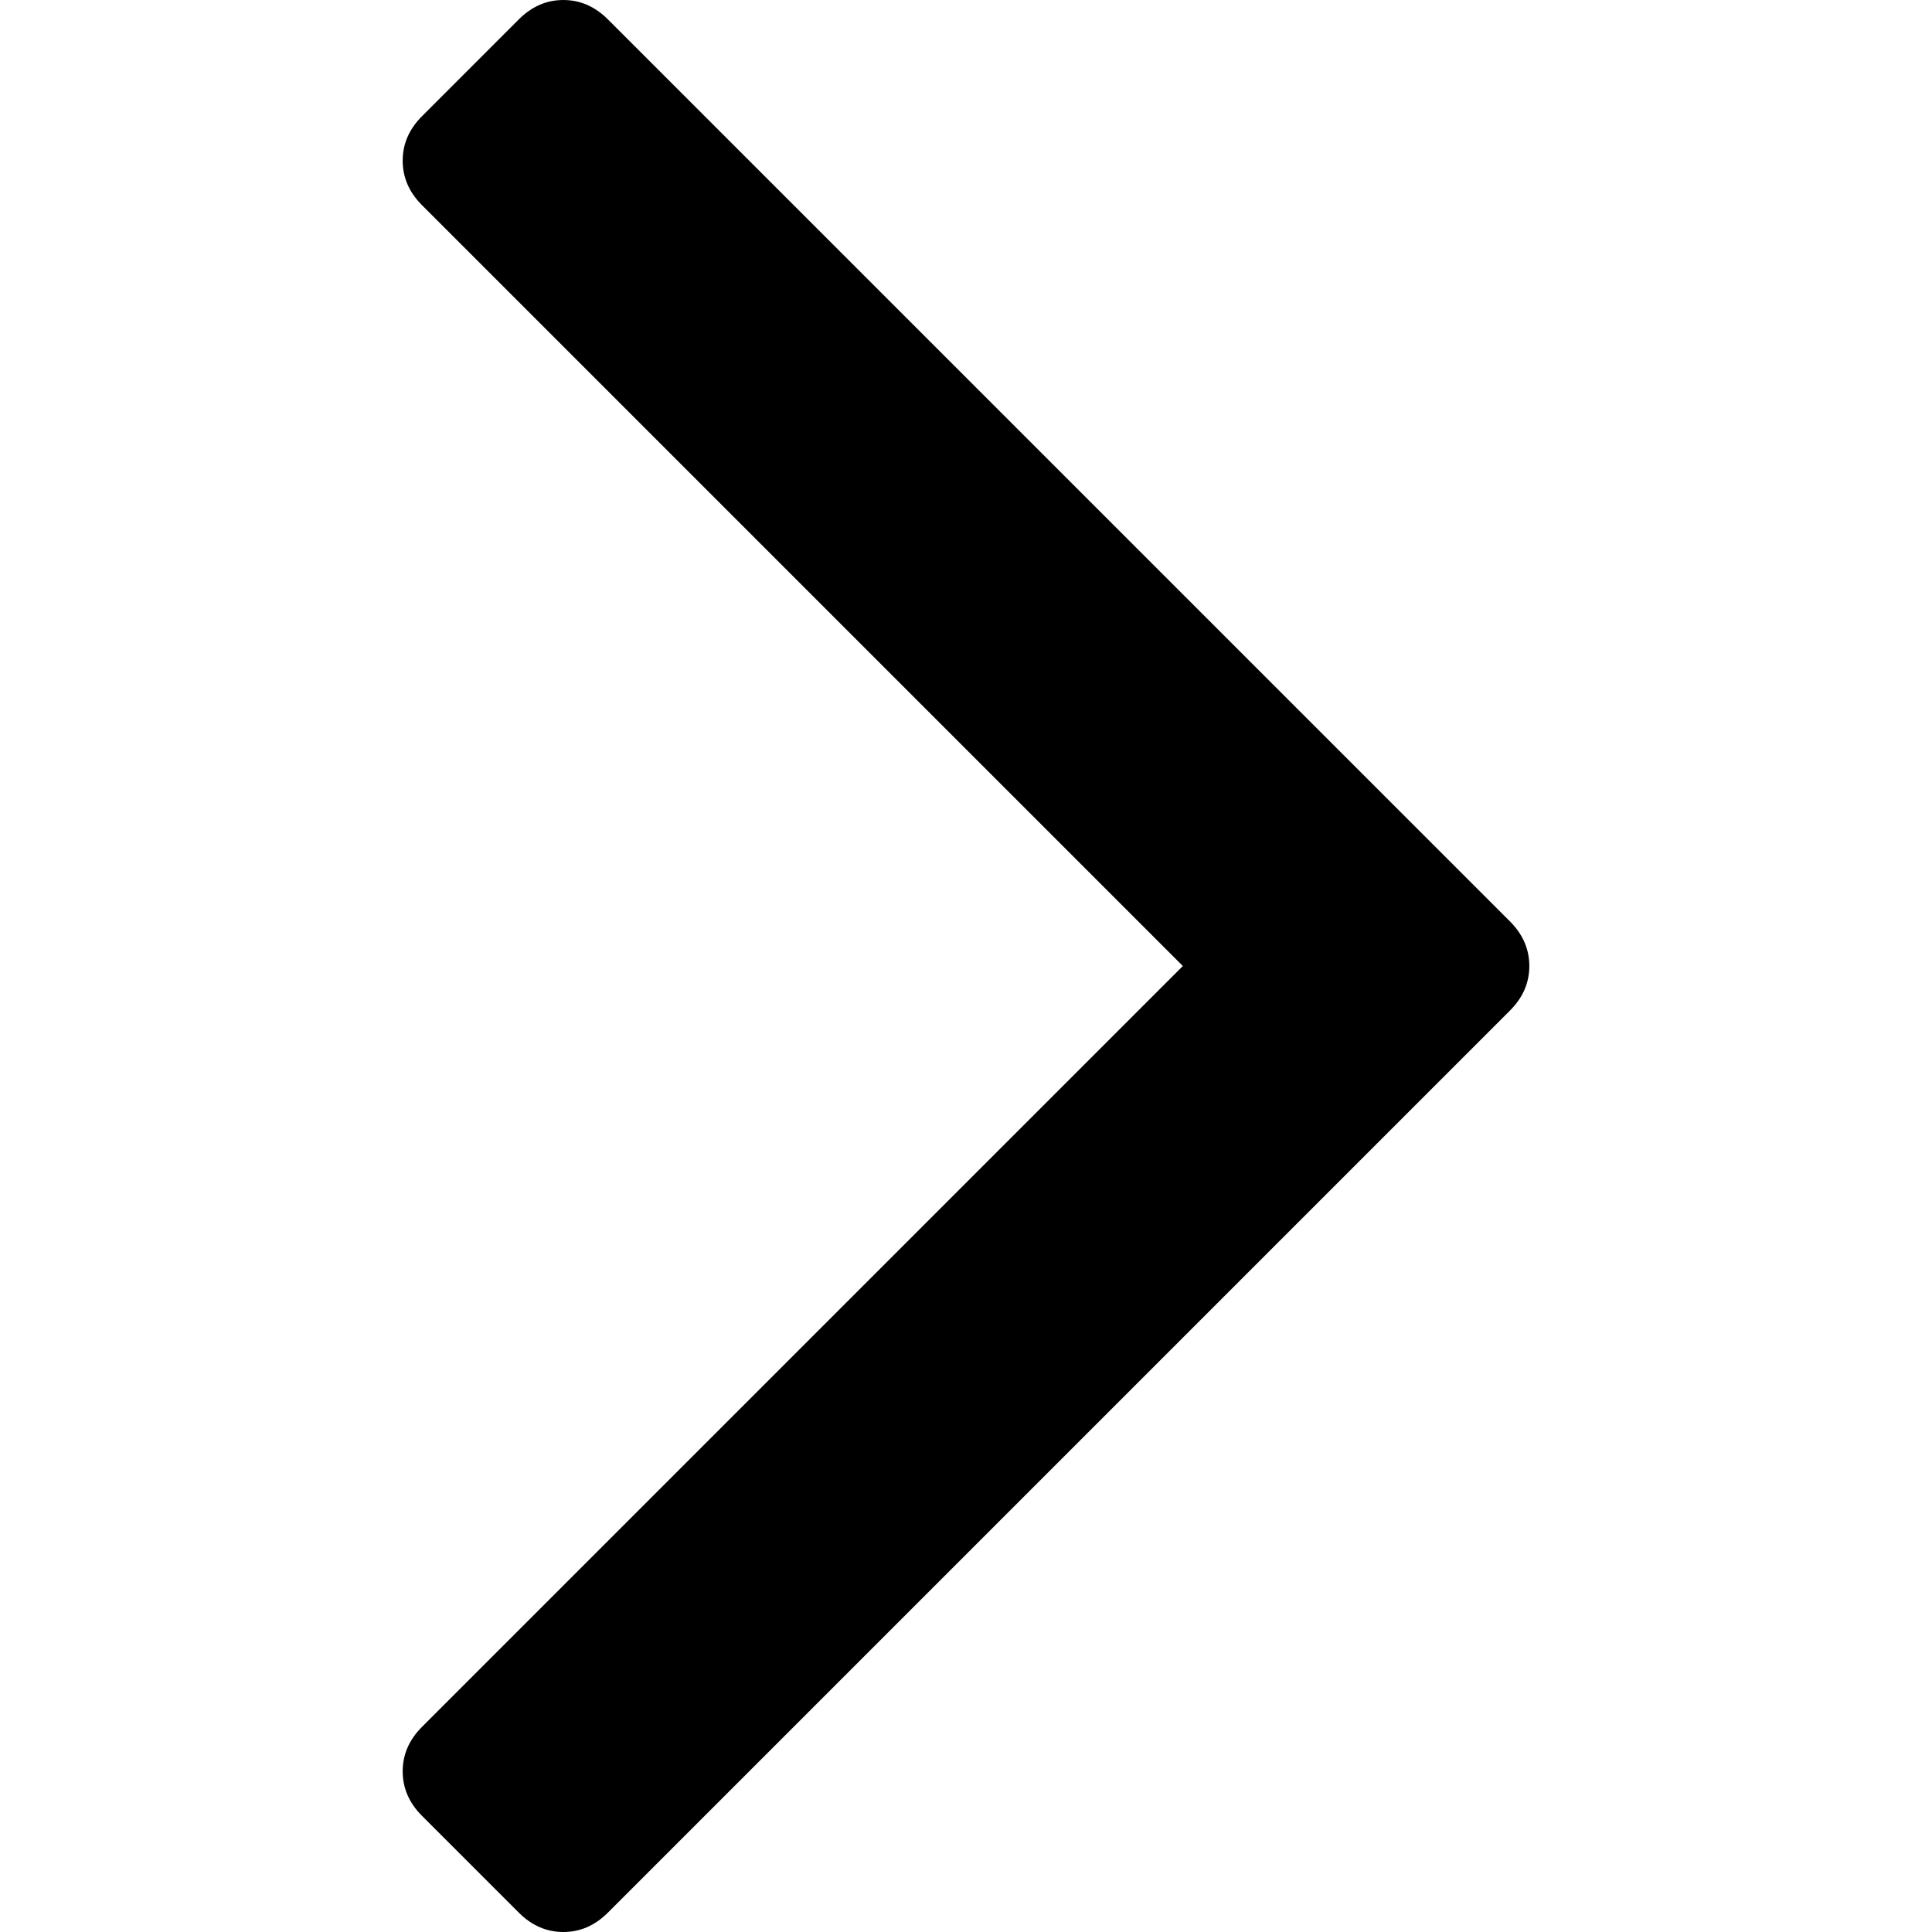
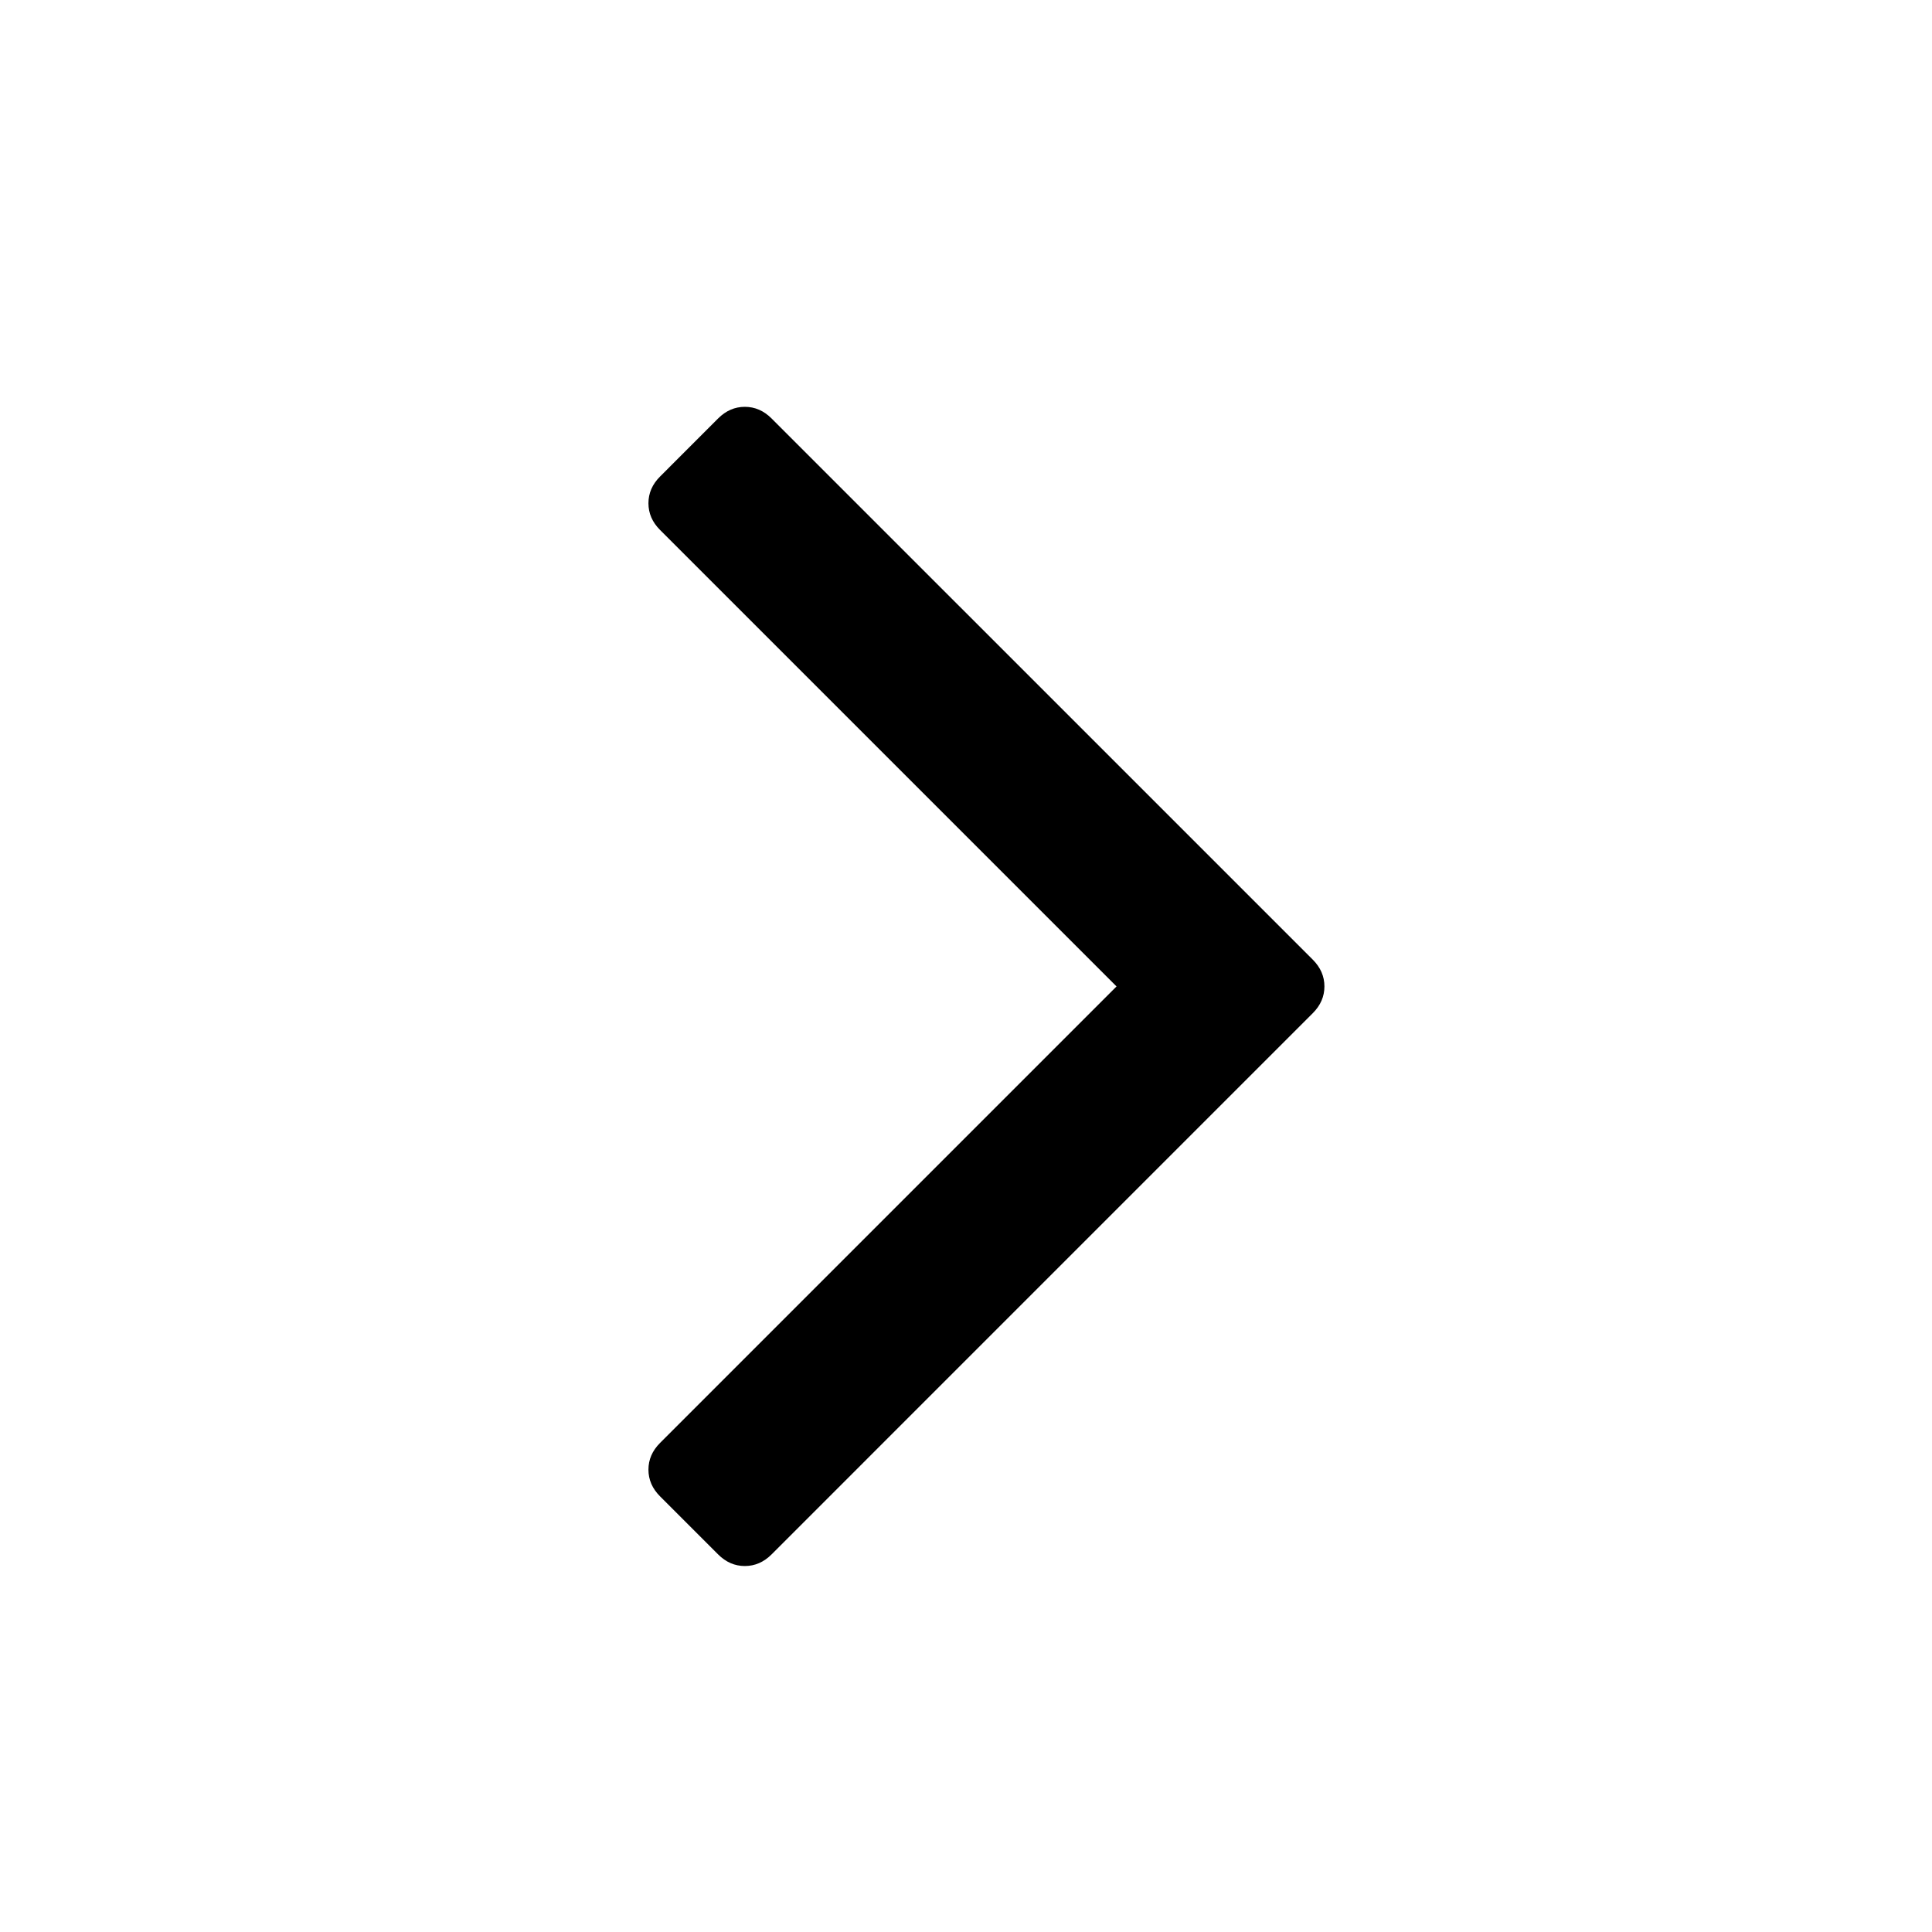
<svg xmlns="http://www.w3.org/2000/svg" version="1.1" id="Capa_1" x="0px" y="0px" width="284.935px" height="284.936px" viewBox="0 0 284.935 284.936" style="enable-background:new 0 0 284.935 284.936;" xml:space="preserve">
-   <g>
+   <g transform="scale(0.6), translate(100,100)">
    <path d="M222.701,135.9L89.652,2.857C87.748,0.955,85.557,0,83.084,0c-2.474,0-4.664,0.955-6.567,2.857L62.244,17.133   c-1.906,1.903-2.855,4.089-2.855,6.567c0,2.478,0.949,4.664,2.855,6.567l112.204,112.204L62.244,254.677   c-1.906,1.903-2.855,4.093-2.855,6.564c0,2.477,0.949,4.667,2.855,6.57l14.274,14.271c1.903,1.905,4.093,2.854,6.567,2.854   c2.473,0,4.663-0.951,6.567-2.854l133.042-133.044c1.902-1.902,2.854-4.093,2.854-6.567S224.603,137.807,222.701,135.9z" />
  </g>
  <g>
</g>
  <g>
</g>
  <g>
</g>
  <g>
</g>
  <g>
</g>
  <g>
</g>
  <g>
</g>
  <g>
</g>
  <g>
</g>
  <g>
</g>
  <g>
</g>
  <g>
</g>
  <g>
</g>
  <g>
</g>
  <g>
</g>
</svg>
